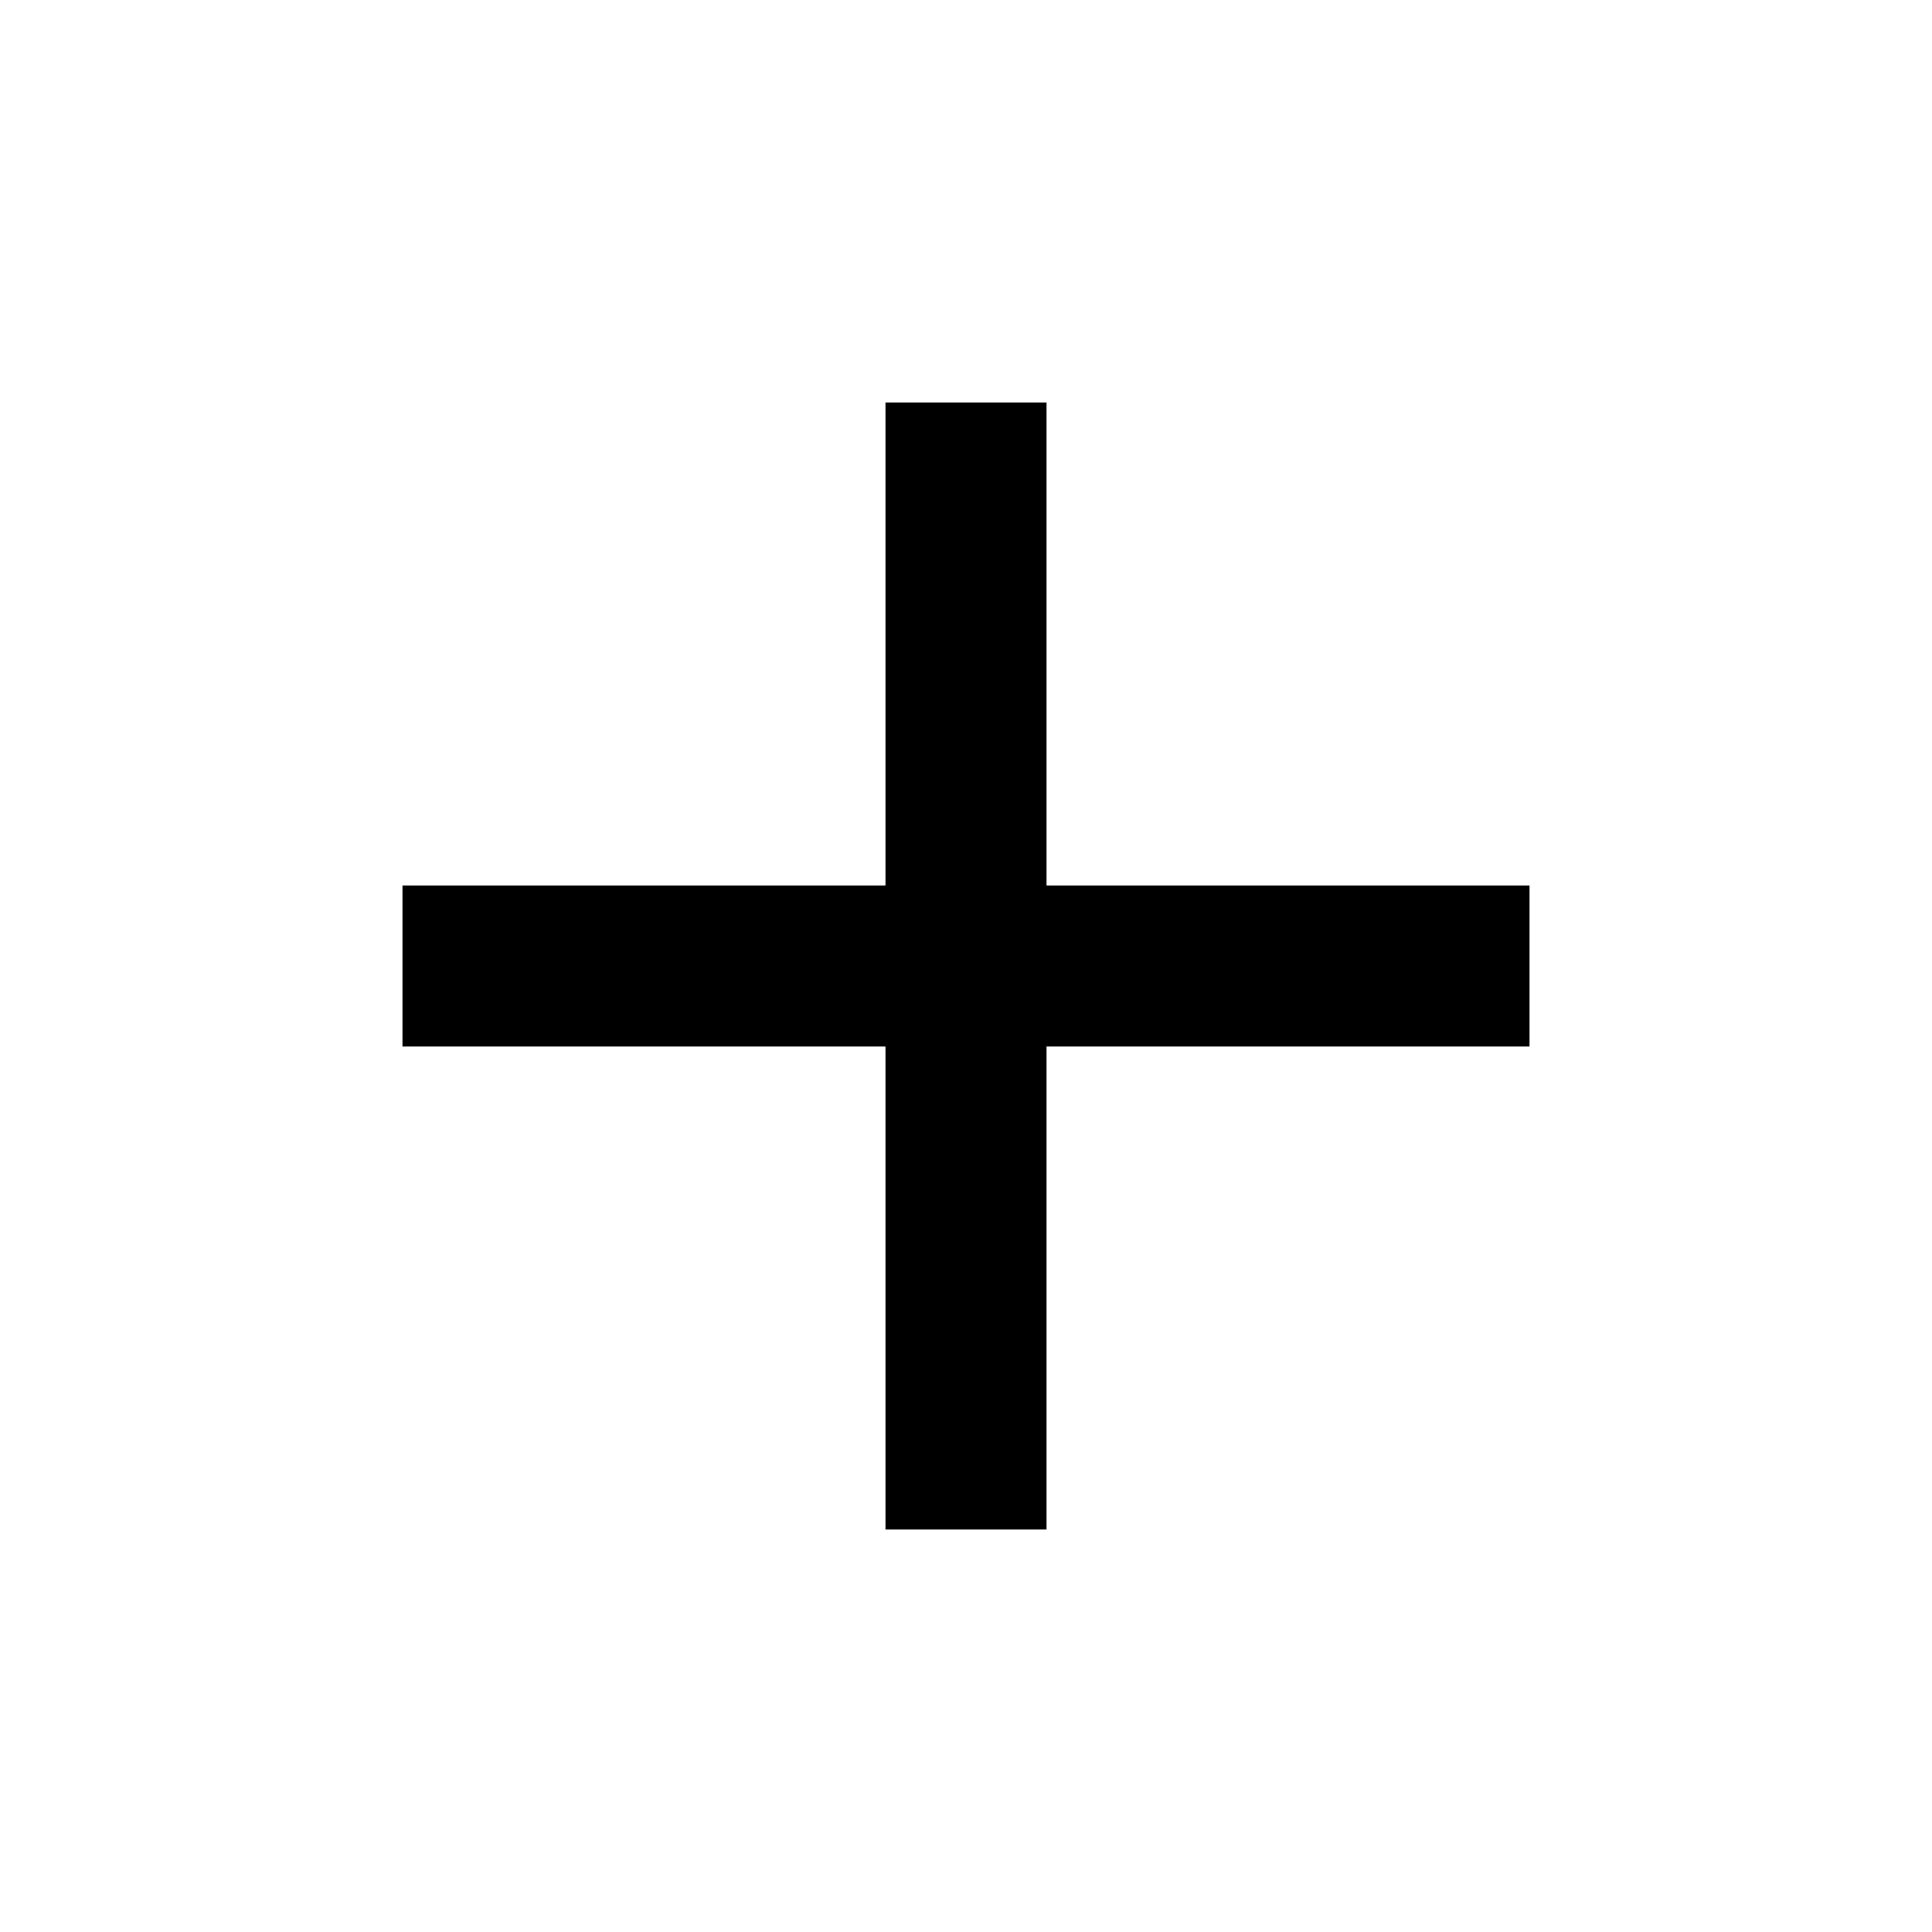
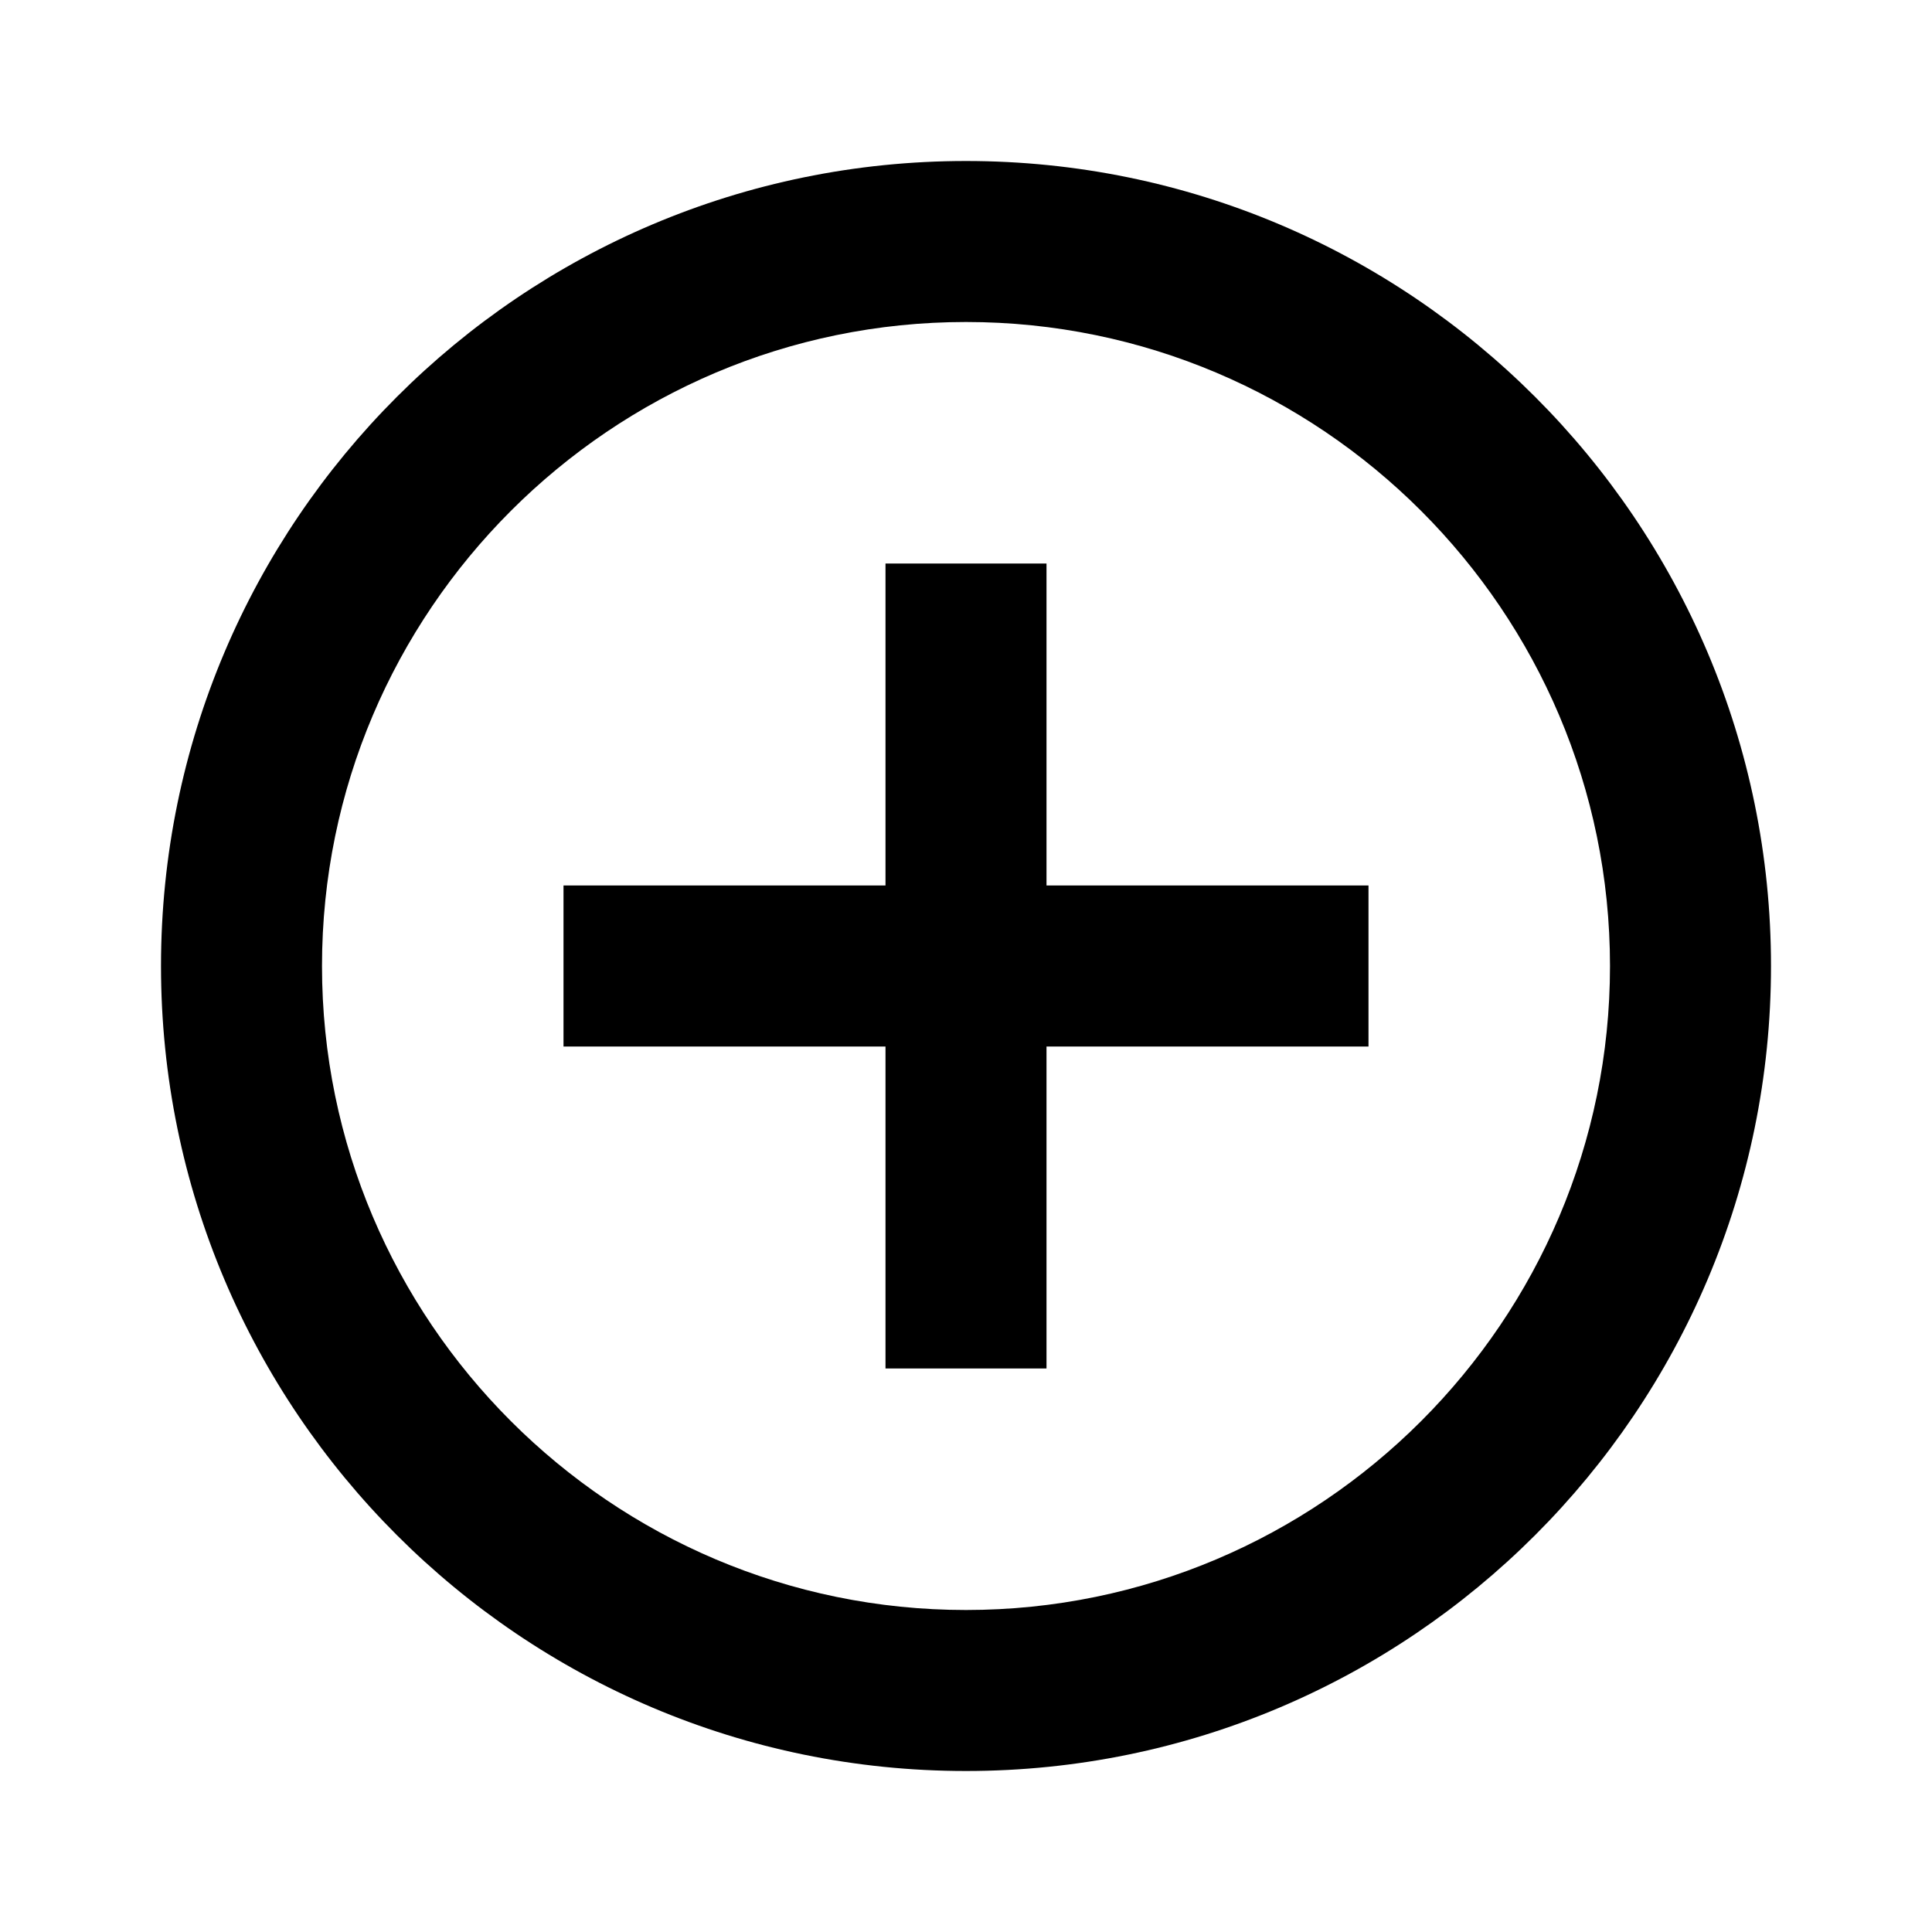
<svg xmlns="http://www.w3.org/2000/svg" height="24px" viewBox="0 0 24 24" width="24px" fill="#000000">
  <path d="M0 0h24v24H0V0z" fill="none" />
-   <path d="M19 13h-6v6h-2v-6H5v-2h6V5h2v6h6v2z" />
+   <path d="M13 7h-2v4H7v2h4v4h2v-4h4v-2h-4V7zm-1-5C6.48 2 2 6.48 2 12s4.48 10 10 10 10-4.48 10-10S17.52 2 12 2zm0 18c-4.41 0-8-3.59-8-8s3.59-8 8-8 8 3.59 8 8-3.59 8-8 8z" />
</svg>
